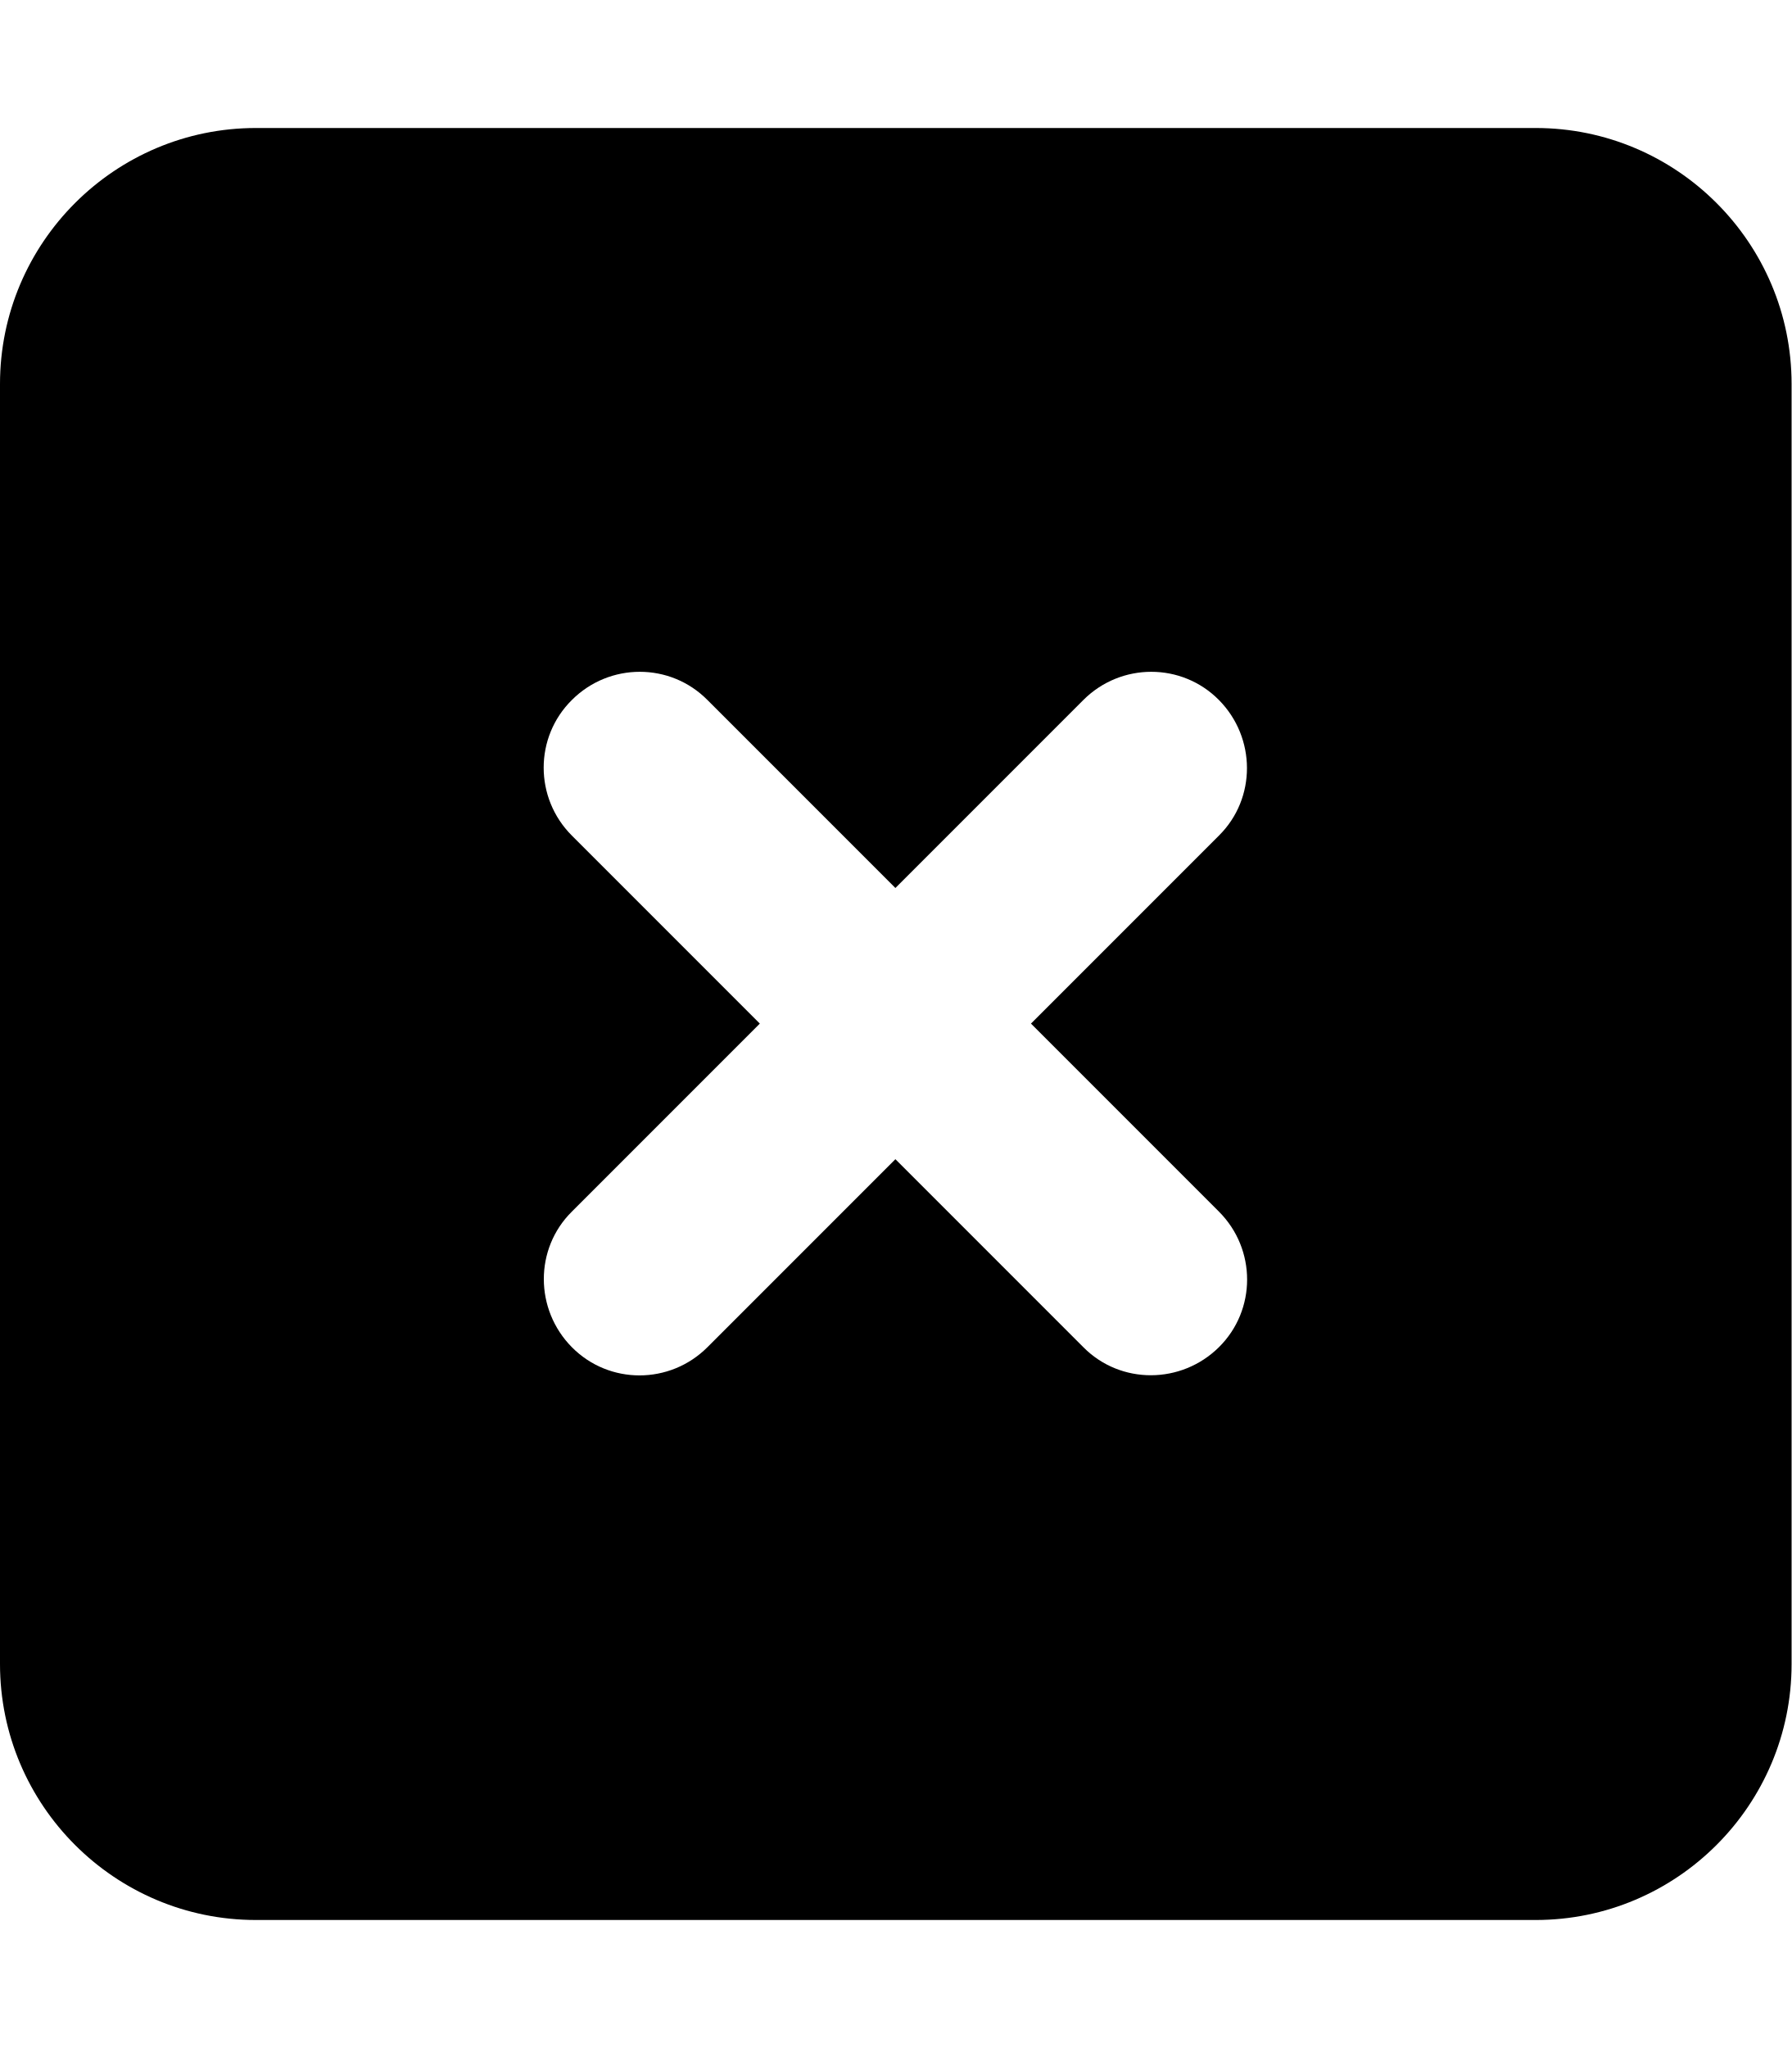
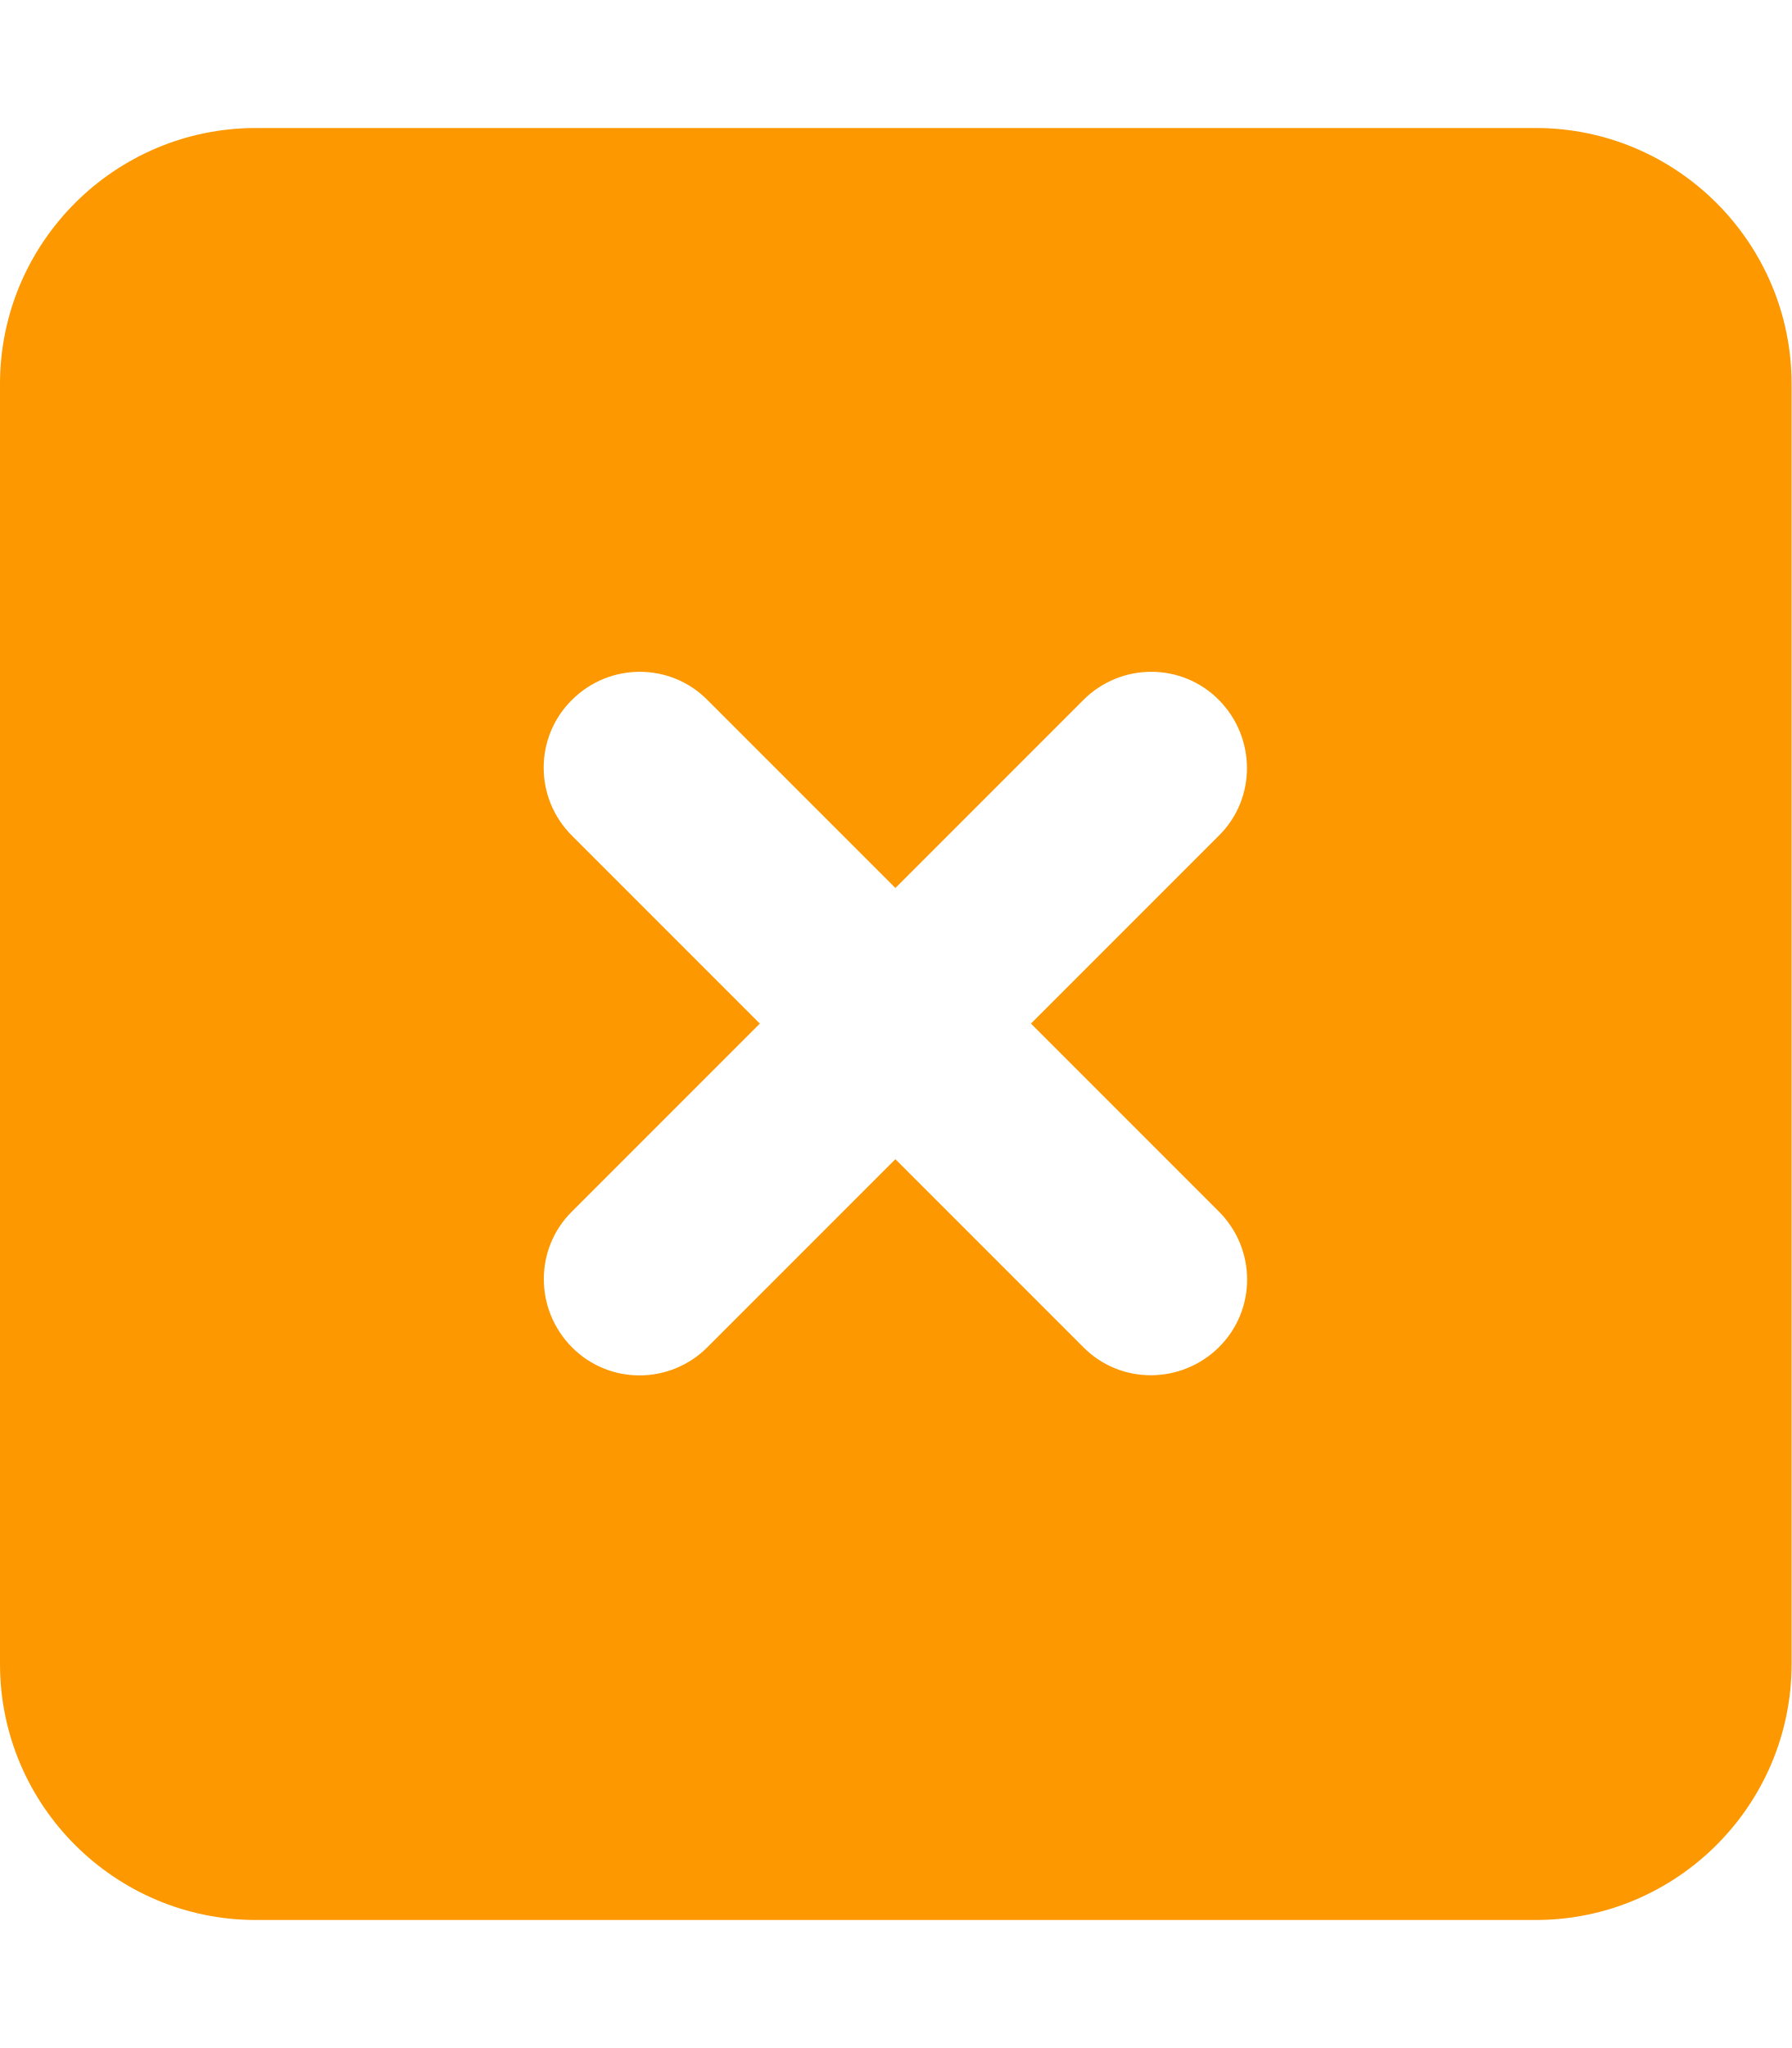
<svg xmlns="http://www.w3.org/2000/svg" viewBox="0 0 448 512">
-   <path d="M64 32C28.7 32 0 60.7 0 96V416c0 35.3 28.7 64 64 64H384c35.3 0 64-28.7 64-64V96c0-35.3-28.7-64-64-64H64zm79 143c9.4-9.4 24.6-9.4 33.9 0l47 47 47-47c9.4-9.4 24.6-9.4 33.9 0s9.4 24.6 0 33.9l-47 47 47 47c9.4 9.4 9.4 24.6 0 33.9s-24.6 9.4-33.9 0l-47-47-47 47c-9.4 9.4-24.6 9.4-33.9 0s-9.4-24.6 0-33.9l47-47-47-47c-9.4-9.4-9.4-24.6 0-33.9z" />
+   <g fill="#fd9800">
+     <path d="M64 32C28.7 32 0 60.7 0 96V416c0 35.3 28.7 64 64 64H384c35.3 0 64-28.7 64-64V96c0-35.3-28.7-64-64-64H64zm79 143c9.4-9.4 24.6-9.4 33.9 0l47 47 47-47c9.4-9.4 24.6-9.4 33.9 0s9.4 24.6 0 33.9l-47 47 47 47c9.4 9.4 9.4 24.6 0 33.9s-24.6 9.4-33.9 0l-47-47-47 47c-9.4 9.4-24.6 9.4-33.9 0s-9.4-24.6 0-33.9l47-47-47-47c-9.4-9.4-9.4-24.6 0-33.9z" />
+   </g>
</svg>
